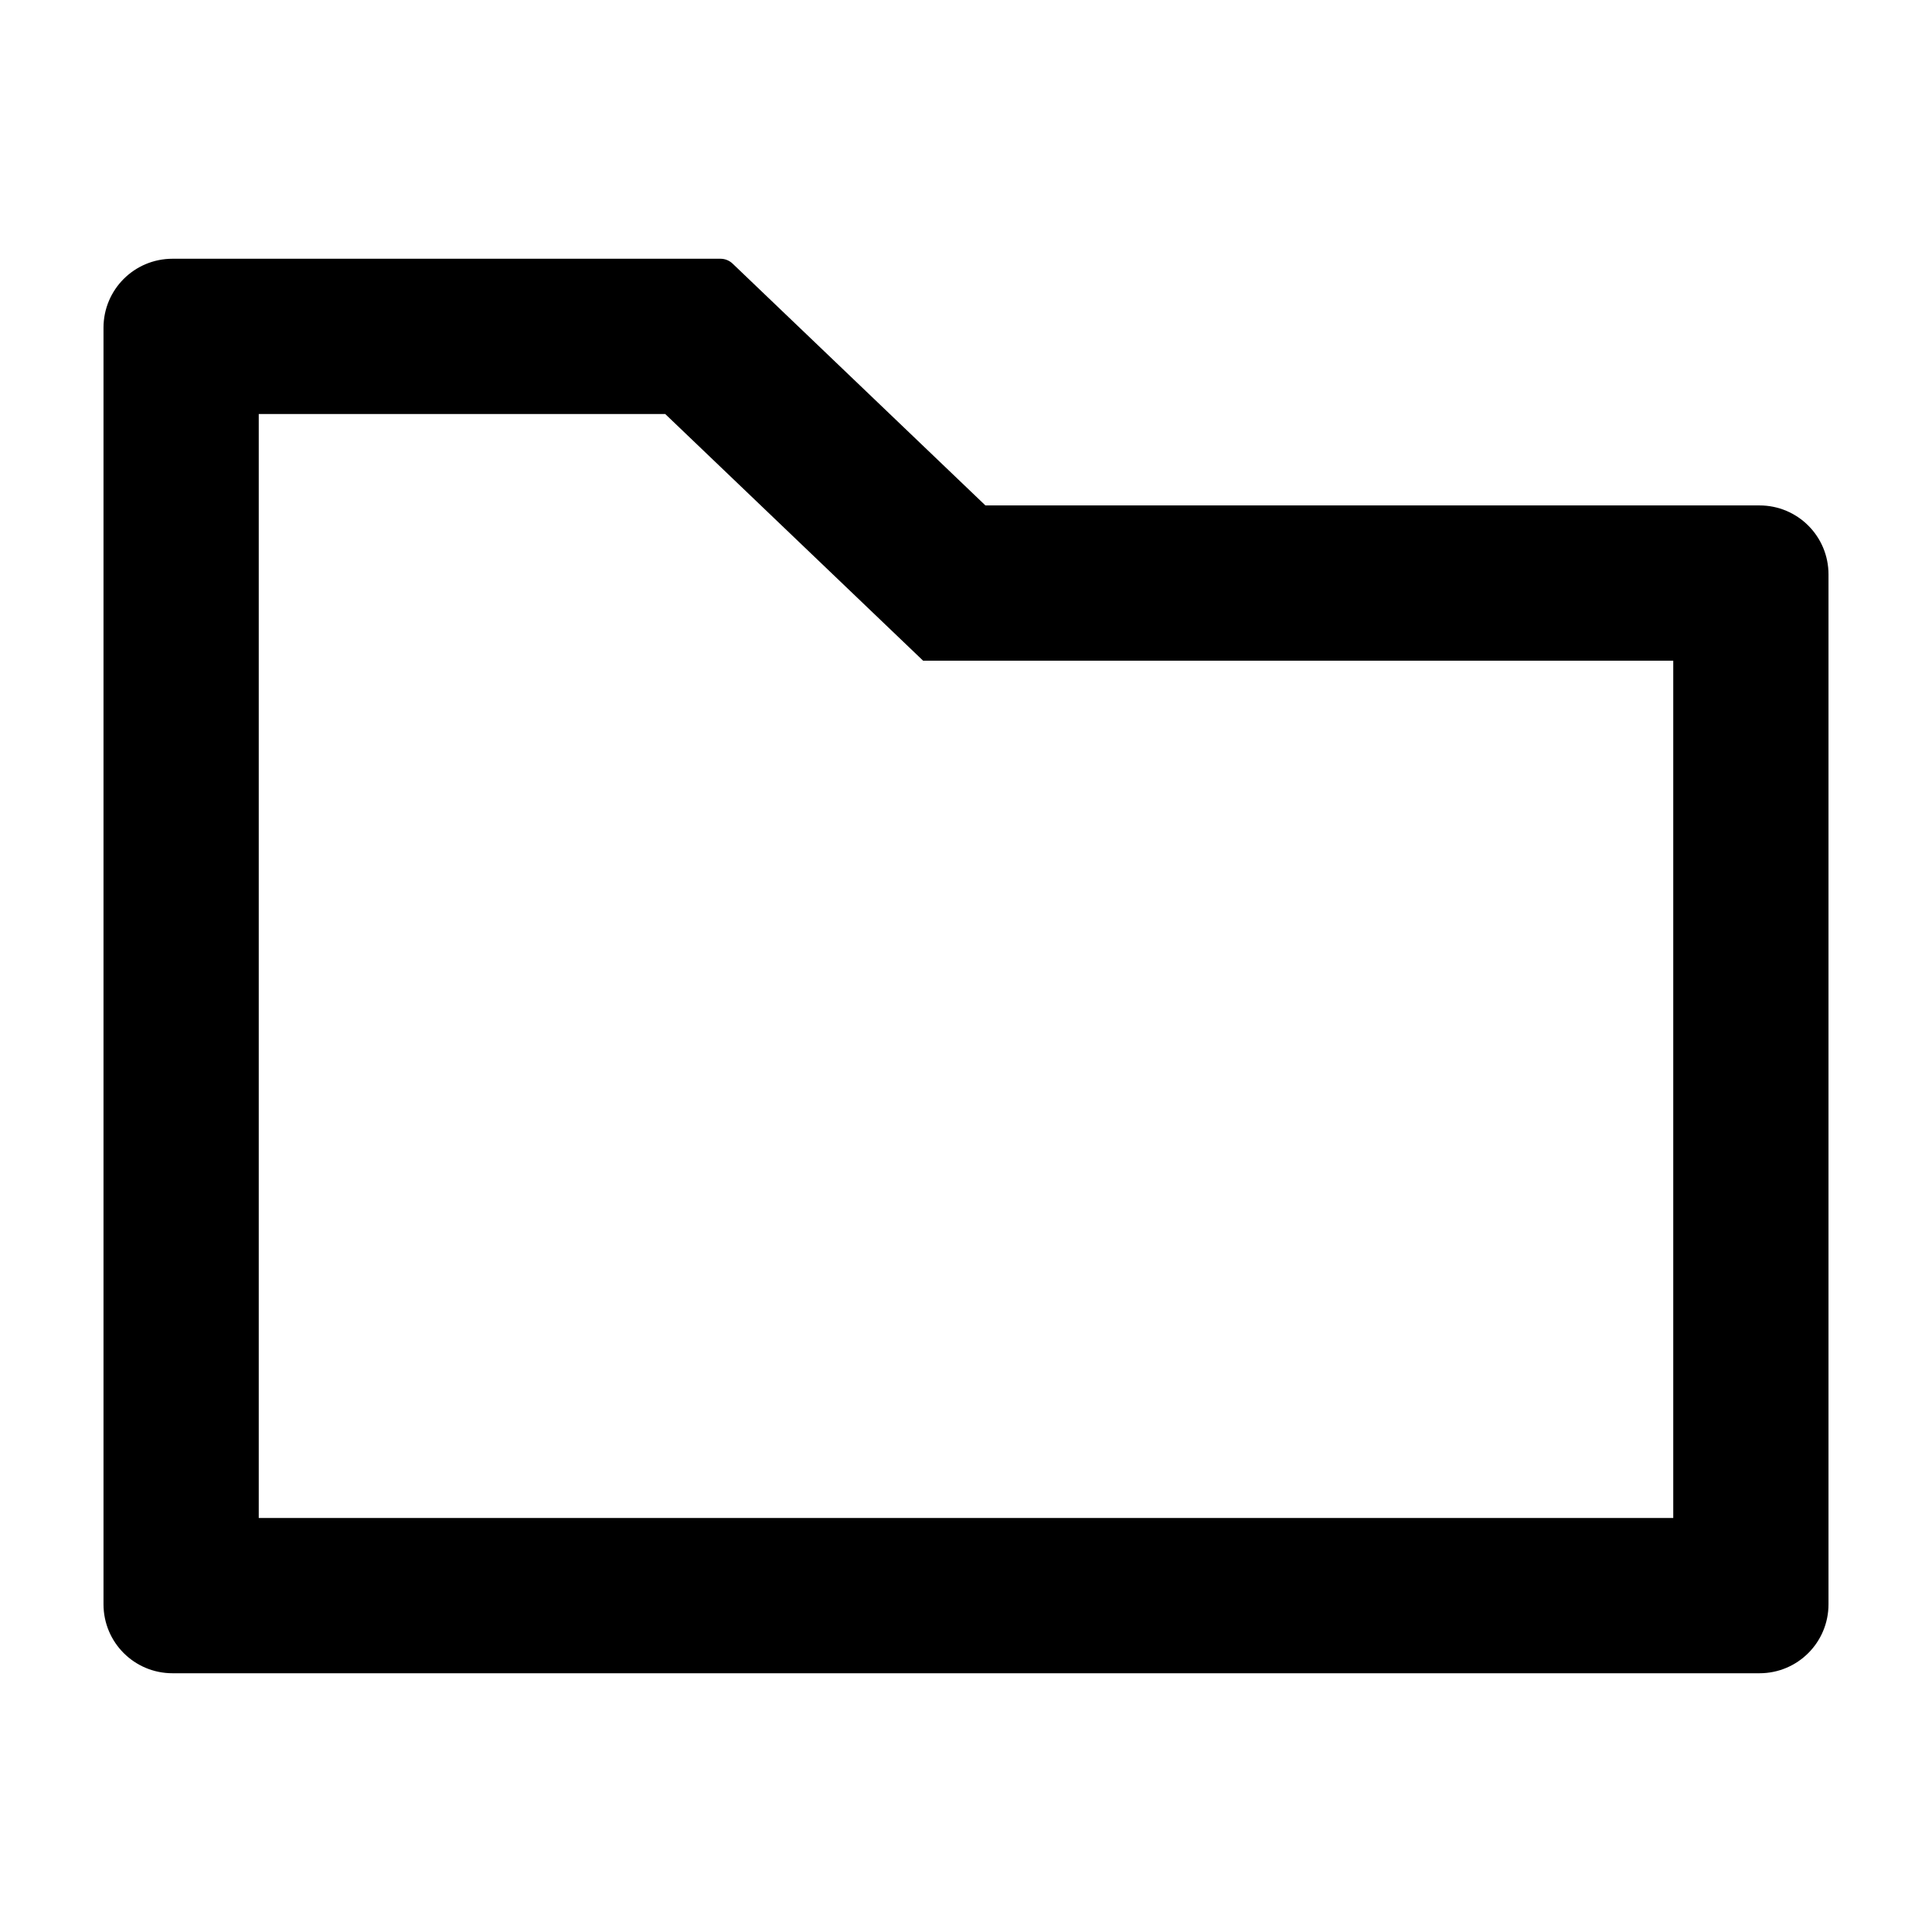
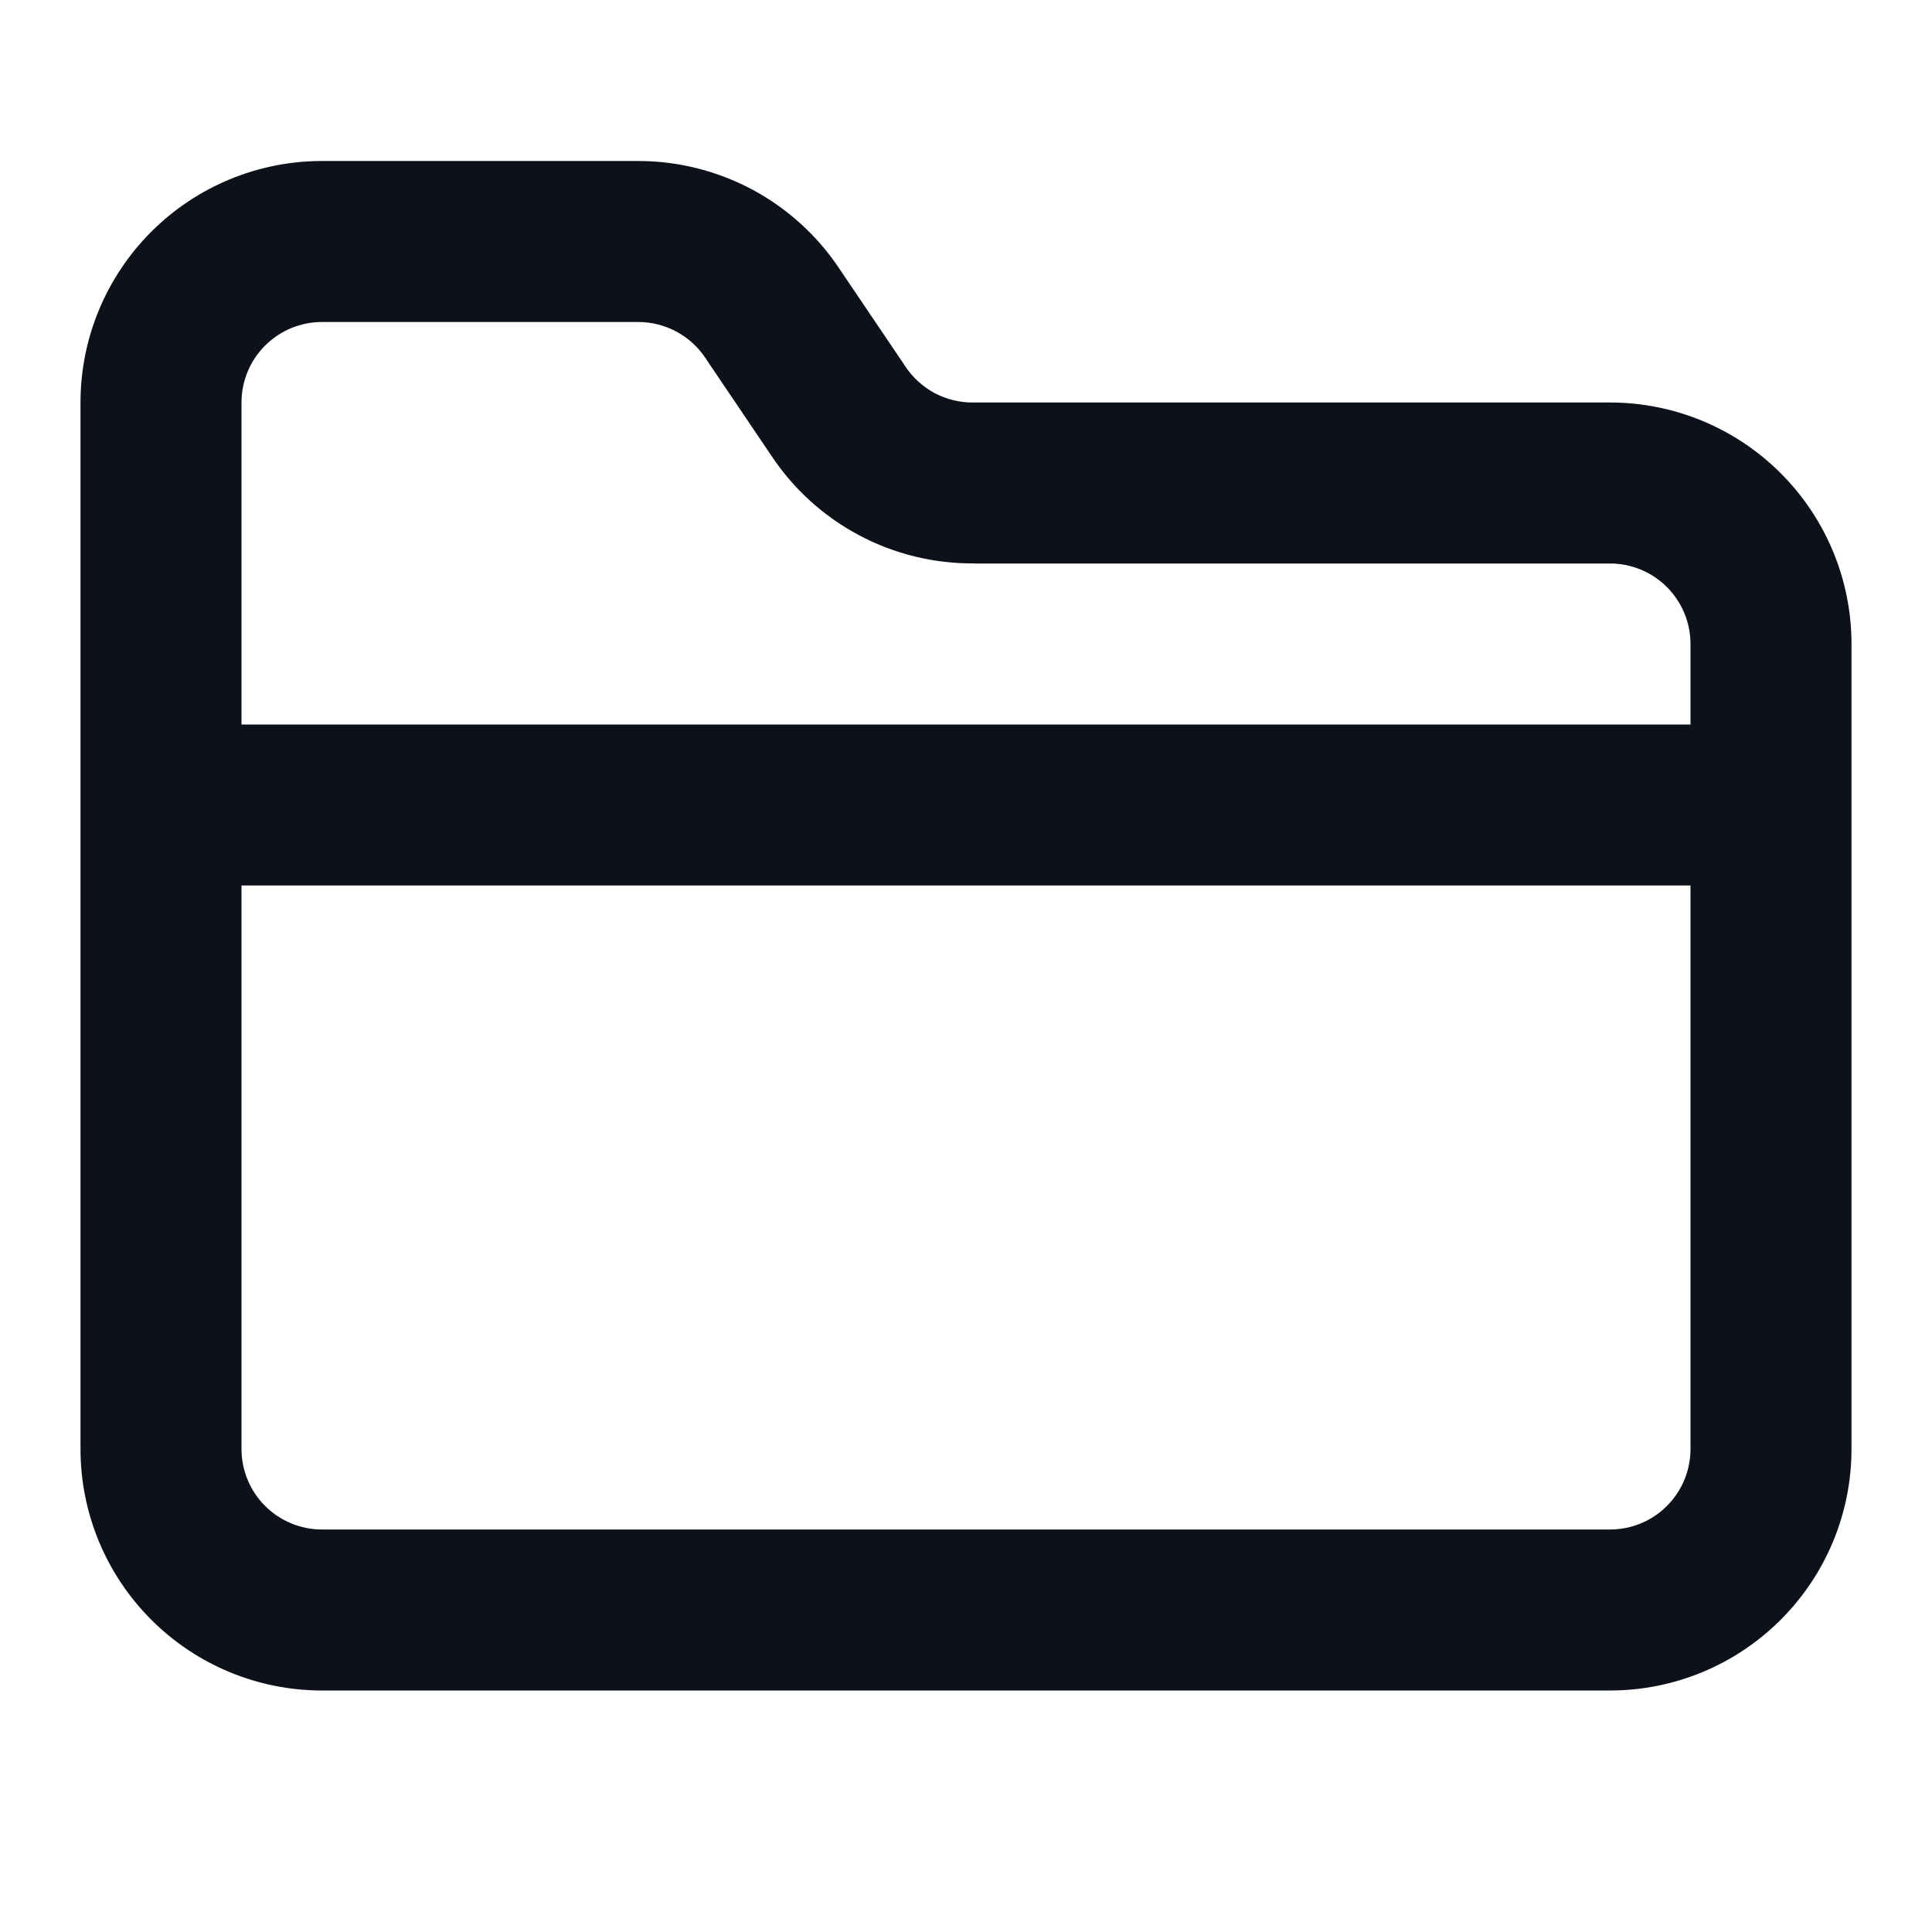
- <svg xmlns="http://www.w3.org/2000/svg" fill="currentColor" viewBox="64 64 896 896">
-   <path d="M880 298.4H521L403.7 186.2a8.15 8.15 0 00-5.5-2.2H144c-17.7 0-32 14.3-32 32v592c0 17.7 14.3 32 32 32h736c17.7 0 32-14.3 32-32V330.4c0-17.7-14.3-32-32-32zM840 768H184V256h188.5l119.6 114.4H840V768z" />
+ <svg xmlns="http://www.w3.org/2000/svg" width="24" height="24" viewBox="0 0 24 24" fill="none">
+   <path d="M21 11H3V18C3 18.265 3.105 18.52 3.293 18.707C3.481 18.895 3.735 19 4 19H20C20.265 19 20.52 18.895 20.707 18.707C20.895 18.52 21 18.265 21 18V11ZM23 18C23 18.796 22.684 19.558 22.121 20.121C21.558 20.684 20.796 21 20 21H4C3.204 21 2.442 20.684 1.879 20.121C1.316 19.558 1 18.796 1 18V5C1 4.204 1.316 3.442 1.879 2.879C2.442 2.316 3.204 2 4 2H7.93C8.426 2 8.915 2.124 9.353 2.359C9.79 2.595 10.162 2.935 10.435 3.35H10.435L11.239 4.54L11.245 4.55C11.337 4.689 11.463 4.804 11.61 4.883C11.758 4.961 11.923 5.002 12.09 5H20C20.796 5 21.558 5.316 22.121 5.879C22.684 6.442 23 7.204 23 8V18ZM3 9H21V8C21 7.735 20.895 7.481 20.707 7.293C20.52 7.105 20.265 7 20 7H12.1V6.999C11.601 7.002 11.11 6.883 10.67 6.648C10.23 6.414 9.856 6.074 9.581 5.659L8.771 4.46L8.765 4.45C8.674 4.312 8.55 4.199 8.404 4.12C8.259 4.042 8.095 4 7.93 4H4C3.735 4 3.481 4.105 3.293 4.293C3.105 4.481 3 4.735 3 5V9Z" fill="#0D121A" />
</svg>
